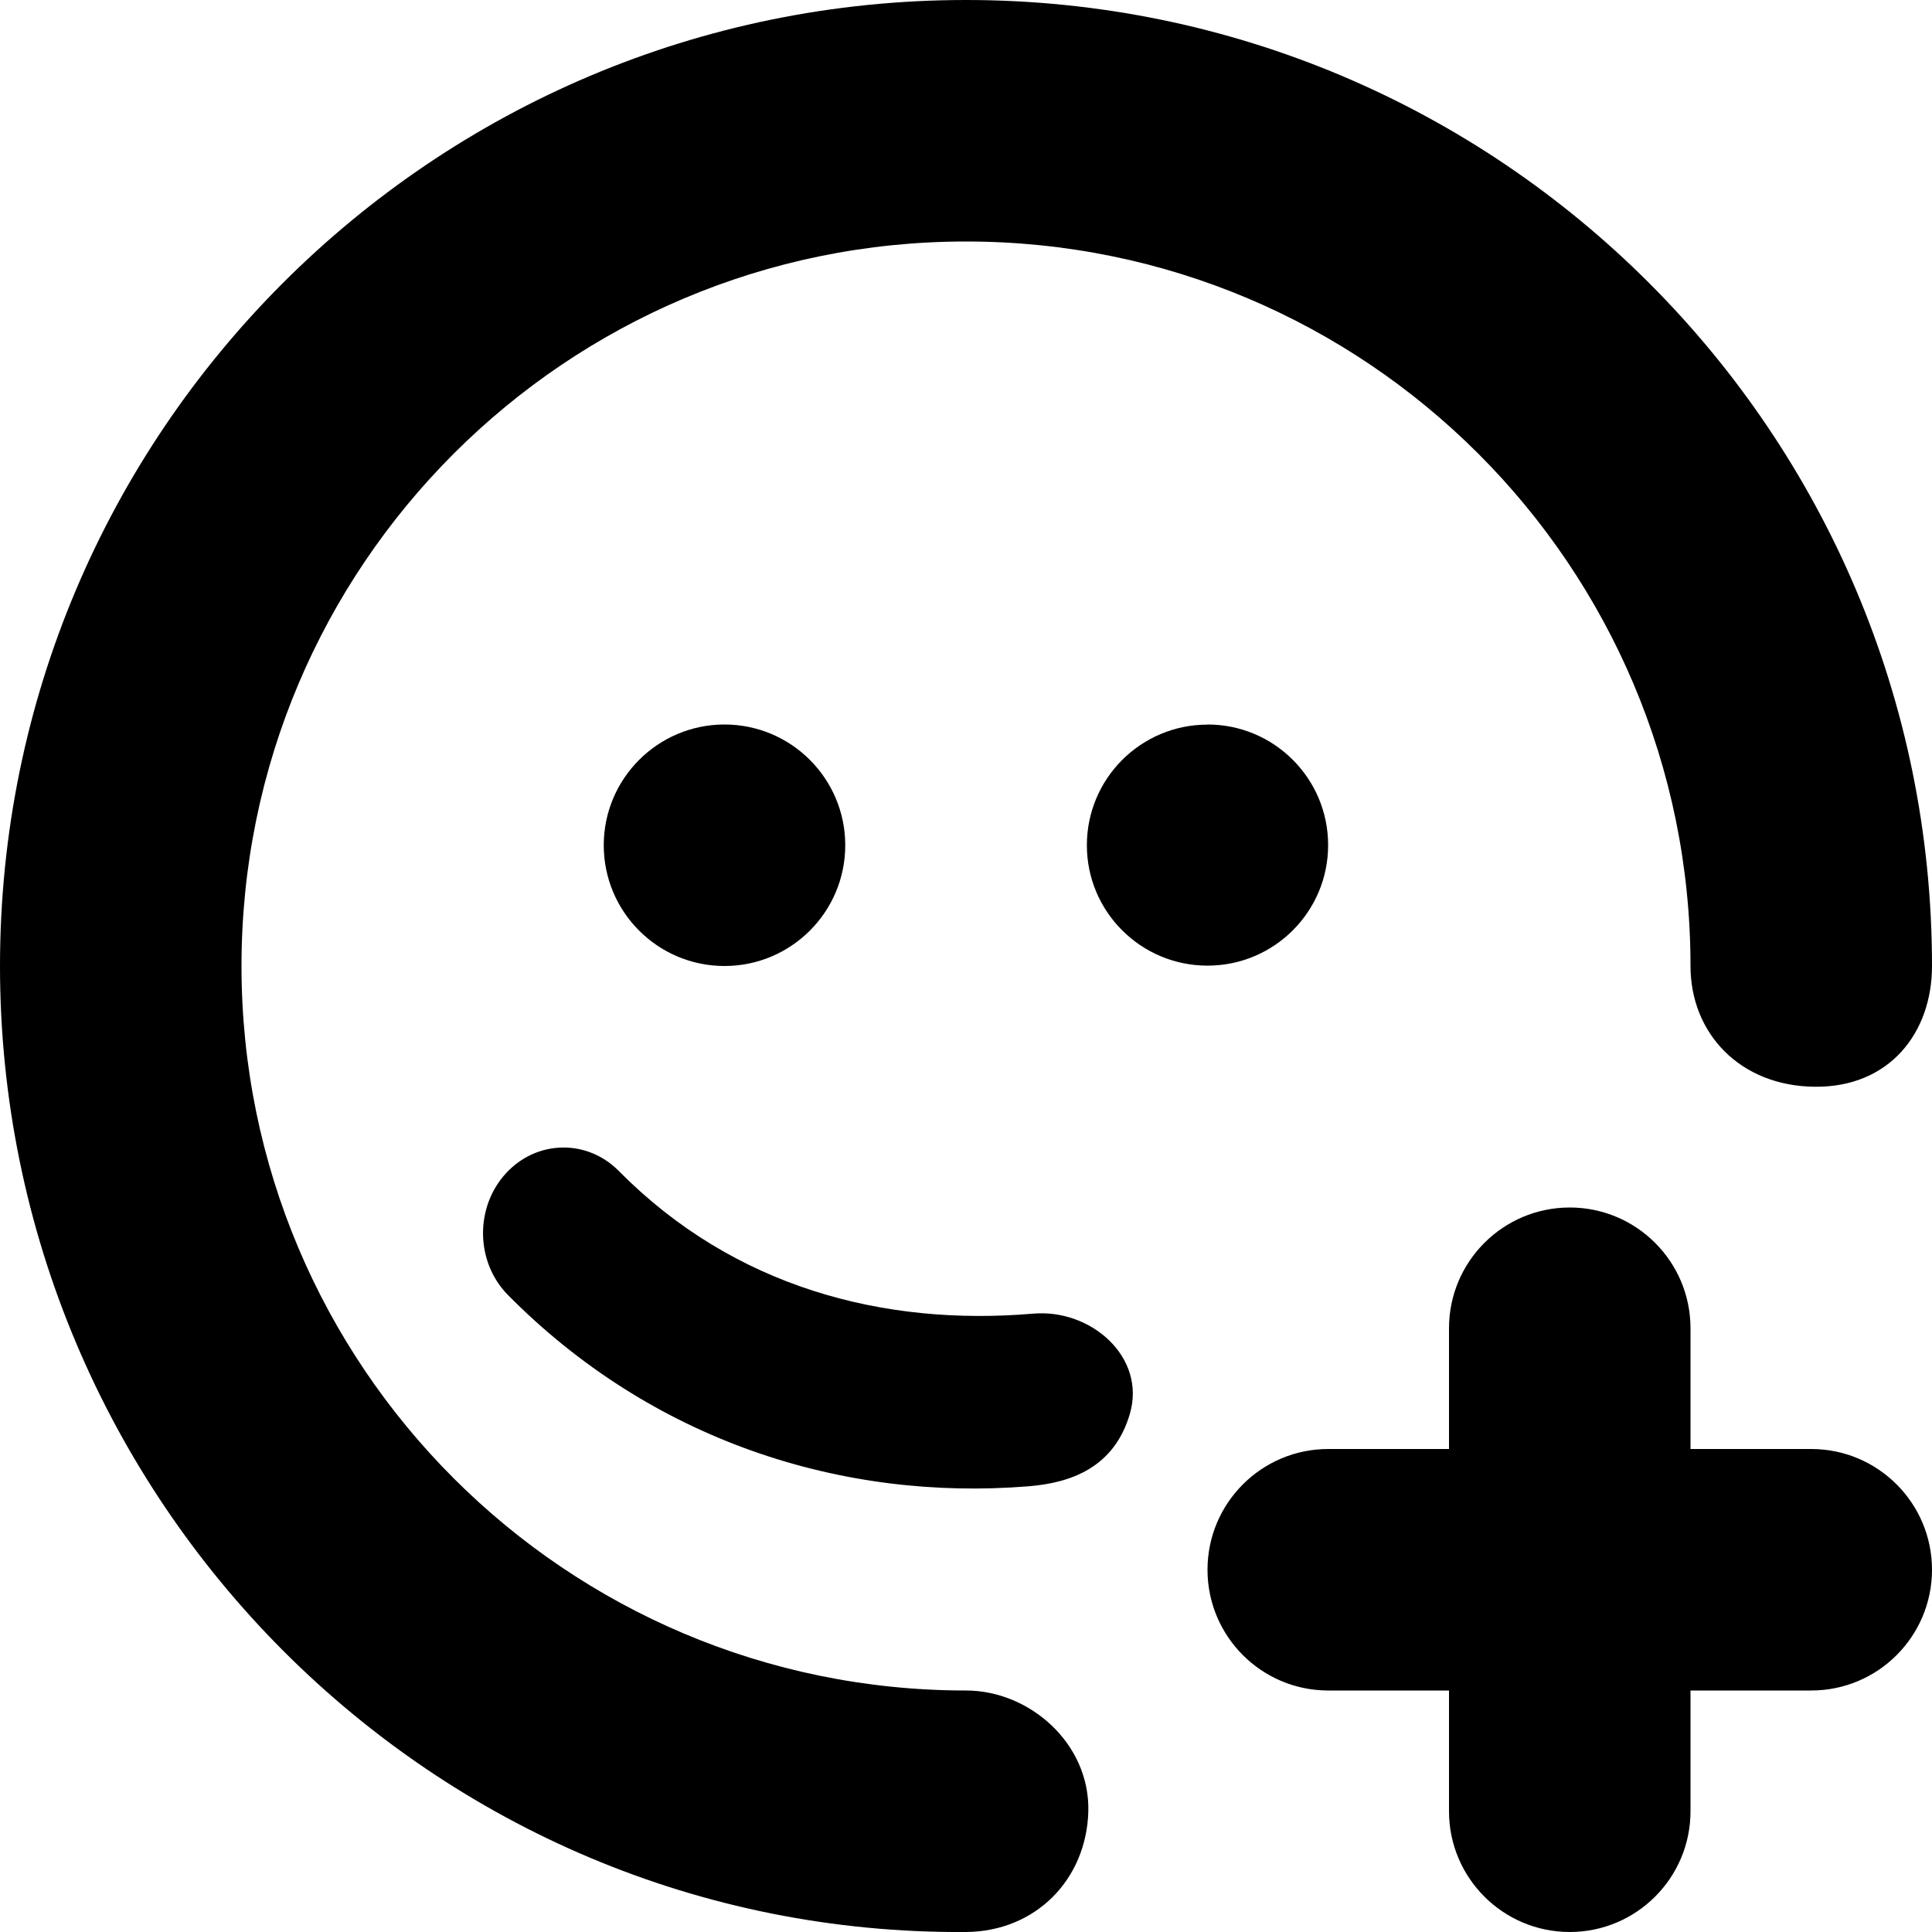
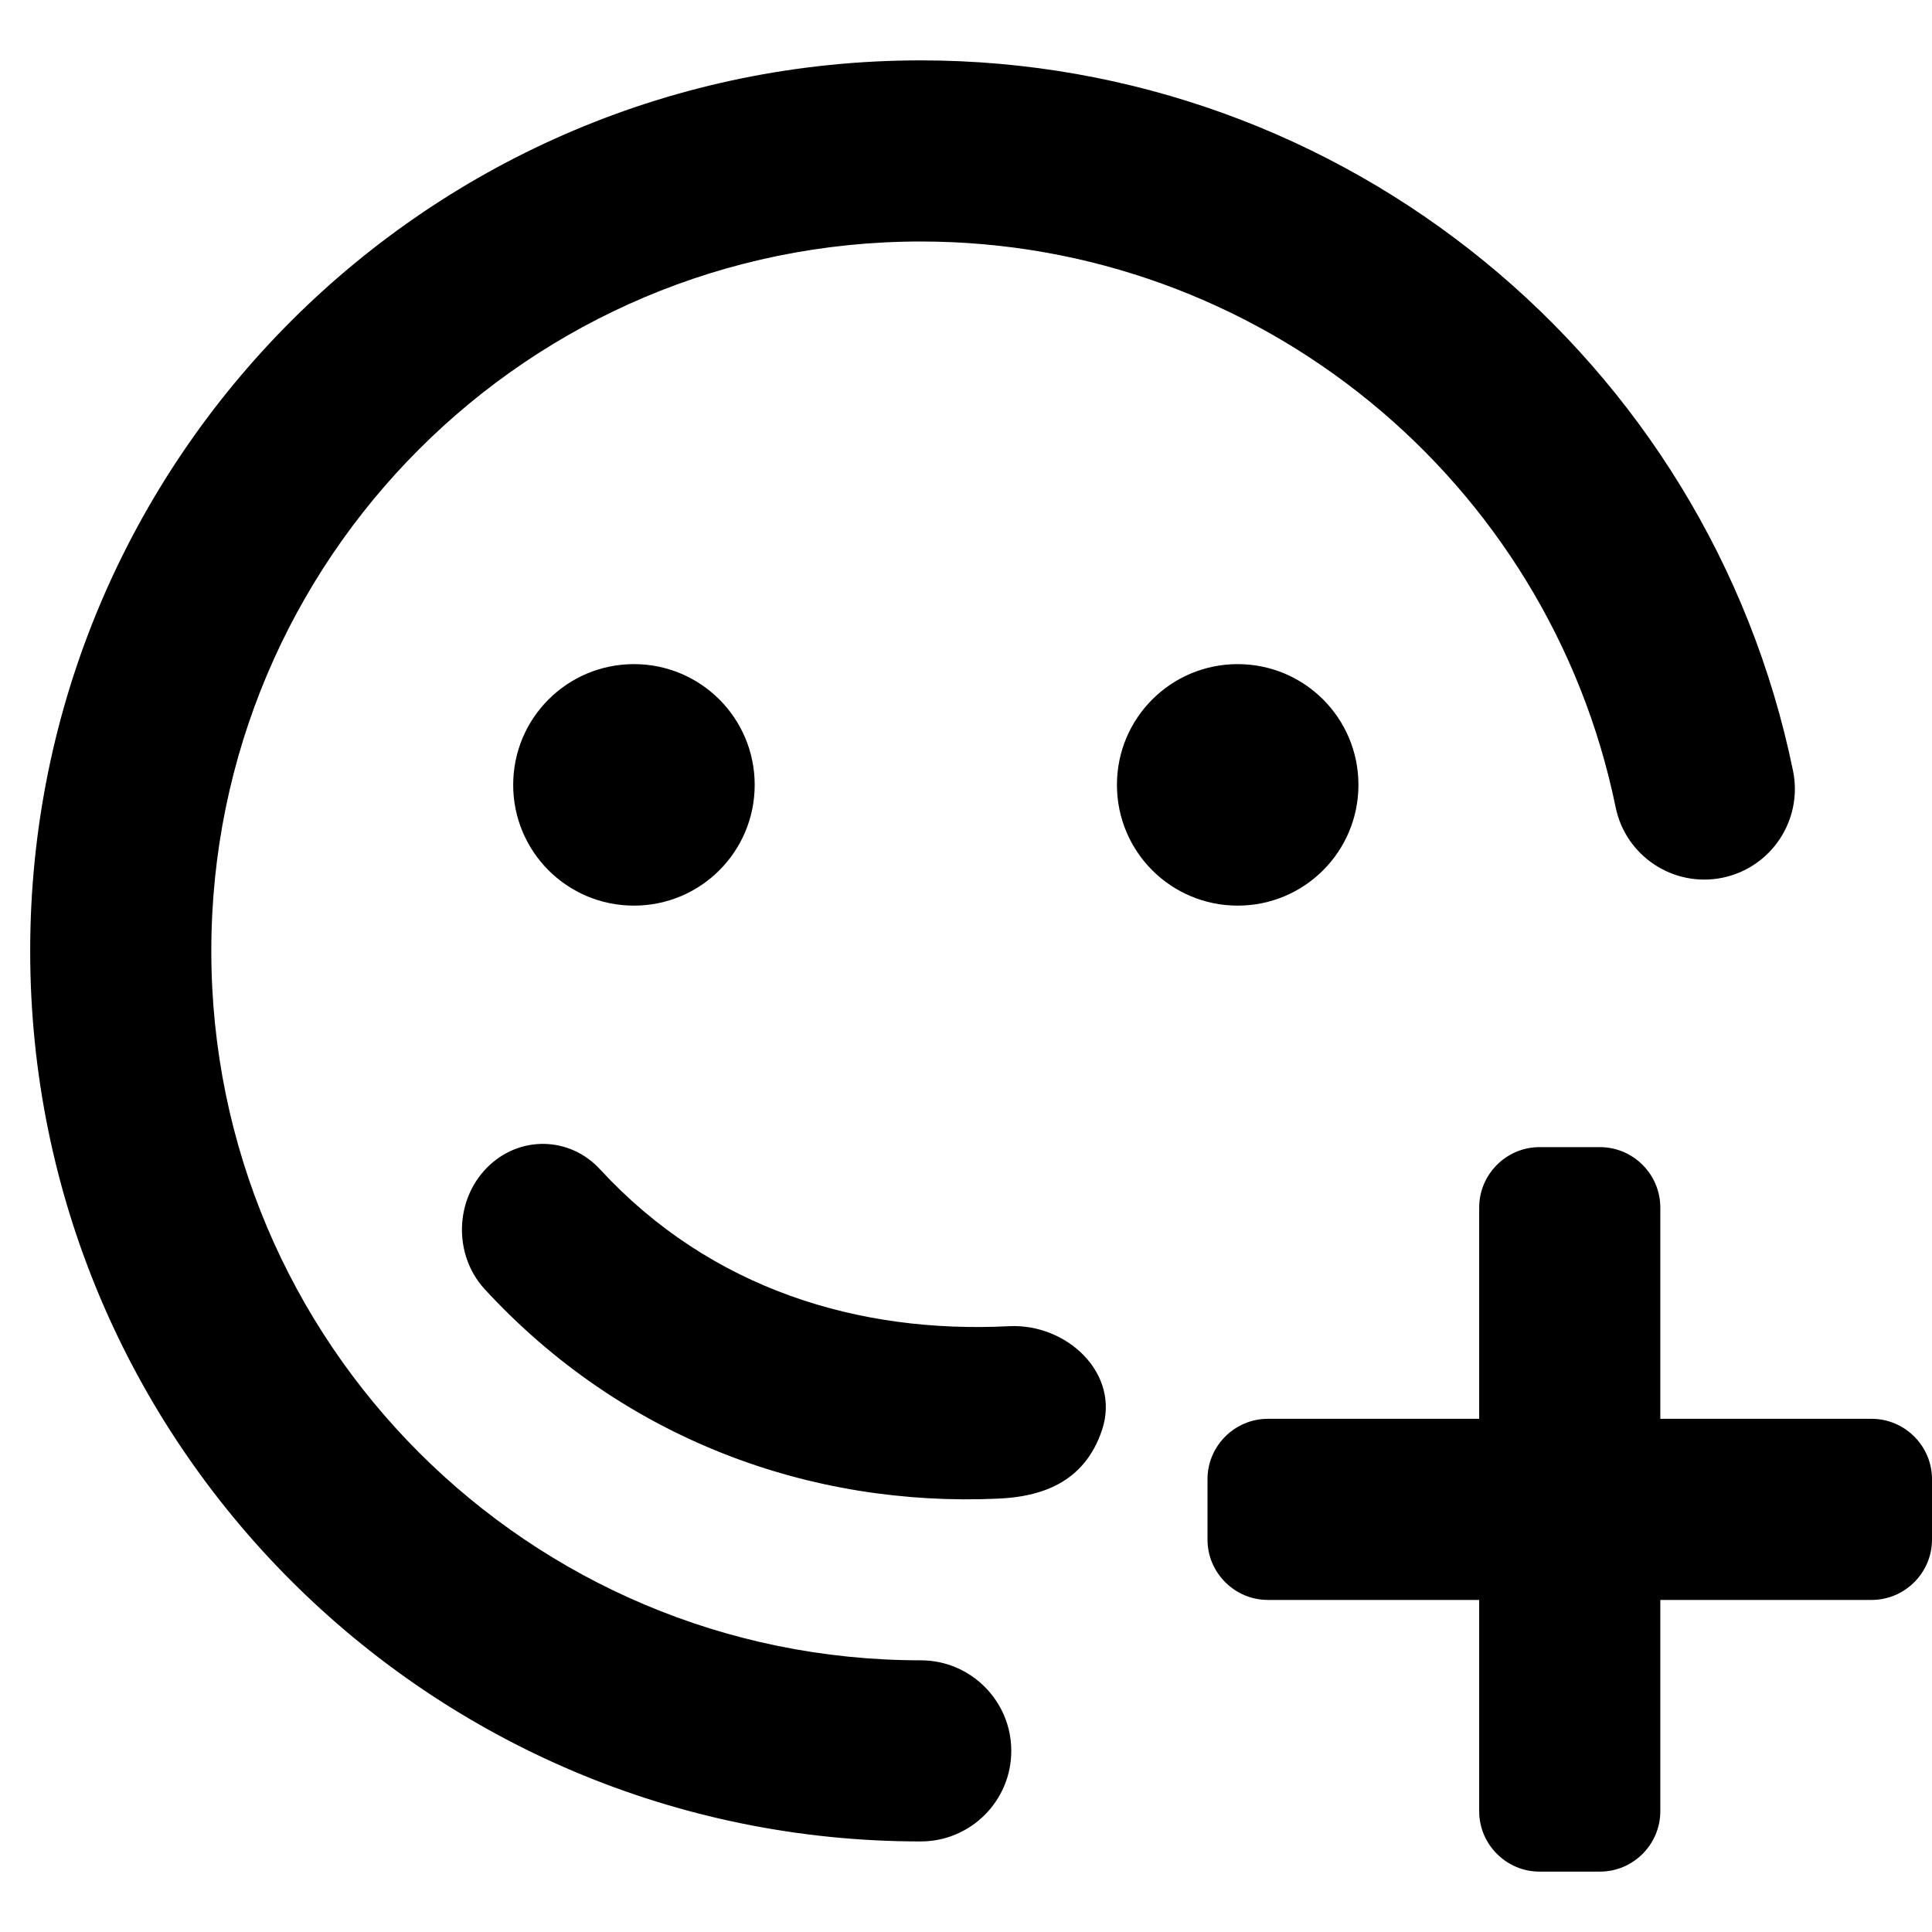
<svg xmlns="http://www.w3.org/2000/svg" width="16" height="16" viewBox="0 0 16 16">
  <g fill="none" fill-rule="evenodd">
-     <path fill="#000" d="M14 8c0-3.314-2.686-6-6-6S2 4.686 2 8s2.686 6 6 6c.528 0 1.028.44 1.013 1.003-.016.562-.436.993-1.013.997-4.418.032-8-3.582-8-8s3.582-8 8-8 8 3.582 8 8c0 .554-.353 1.006-.971 1C14.41 8.994 14 8.558 14 8zm-9.8 2.718c-.262-.273-.267-.72-.011-1s.677-.287.94-.016c.95.958 2.188 1.283 3.428 1.177.478-.041.937.36.8.83-.13.445-.488.572-.842.6-1.54.124-3.118-.377-4.315-1.591zM6 6c.552 0 1 .448 1 1s-.448 1-1 1-1-.448-1-1 .448-1 1-1zm7 4c.552 0 1 .448 1 1v1h1c.552 0 1 .448 1 1s-.448 1-1 1h-1v1c0 .552-.448 1-1 1s-1-.448-1-1v-1h-1c-.552 0-1-.448-1-1s.448-1 1-1h1v-1c0-.552.448-1 1-1zm-3-4c.552 0 .999.447.999.999 0 .551-.447.998-.999.998S9.001 7.55 9.001 7c0-.552.447-.999.999-.999z" />
+     <path fill="#000" d="M13.25 9.5c.275 0 .5.225.5.5v1.75h1.75c.275 0 .5.225.5.5v.5c0 .275-.225.5-.5.5h-1.75V15c0 .275-.225.5-.5.5h-.5c-.275 0-.5-.225-.5-.5v-1.75H10.5c-.275 0-.5-.225-.5-.5v-.5c0-.275.225-.5.5-.5h1.75V10c0-.275.225-.5.5-.5zM7.625.5c3.518 0 6.525 2.48 7.224 5.883.083.406-.178.802-.584.886-.405.083-.802-.178-.885-.584C12.823 3.975 10.427 2 7.625 2 4.379 2 1.75 4.63 1.75 7.875c0 3.246 2.63 5.875 5.875 5.875.414 0 .75.336.75.75s-.336.75-.75.75C3.551 15.25.25 11.949.25 7.875S3.551.5 7.625.5zM4.973 9.688c.915.99 2.142 1.358 3.384 1.295.479-.024.924.393.77.858-.146.44-.507.555-.862.57-1.544.07-3.103-.485-4.256-1.74-.253-.282-.243-.73.023-1s.687-.263.941.017zM5.25 5.5c.553 0 1 .447 1 1 0 .553-.447 1-1 1-.553 0-1-.447-1-1 0-.553.447-1 1-1zm5 0c.553 0 1 .447 1 1 0 .553-.447 1-1 1-.553 0-1-.447-1-1 0-.553.447-1 1-1z" />
  </g>
</svg>
